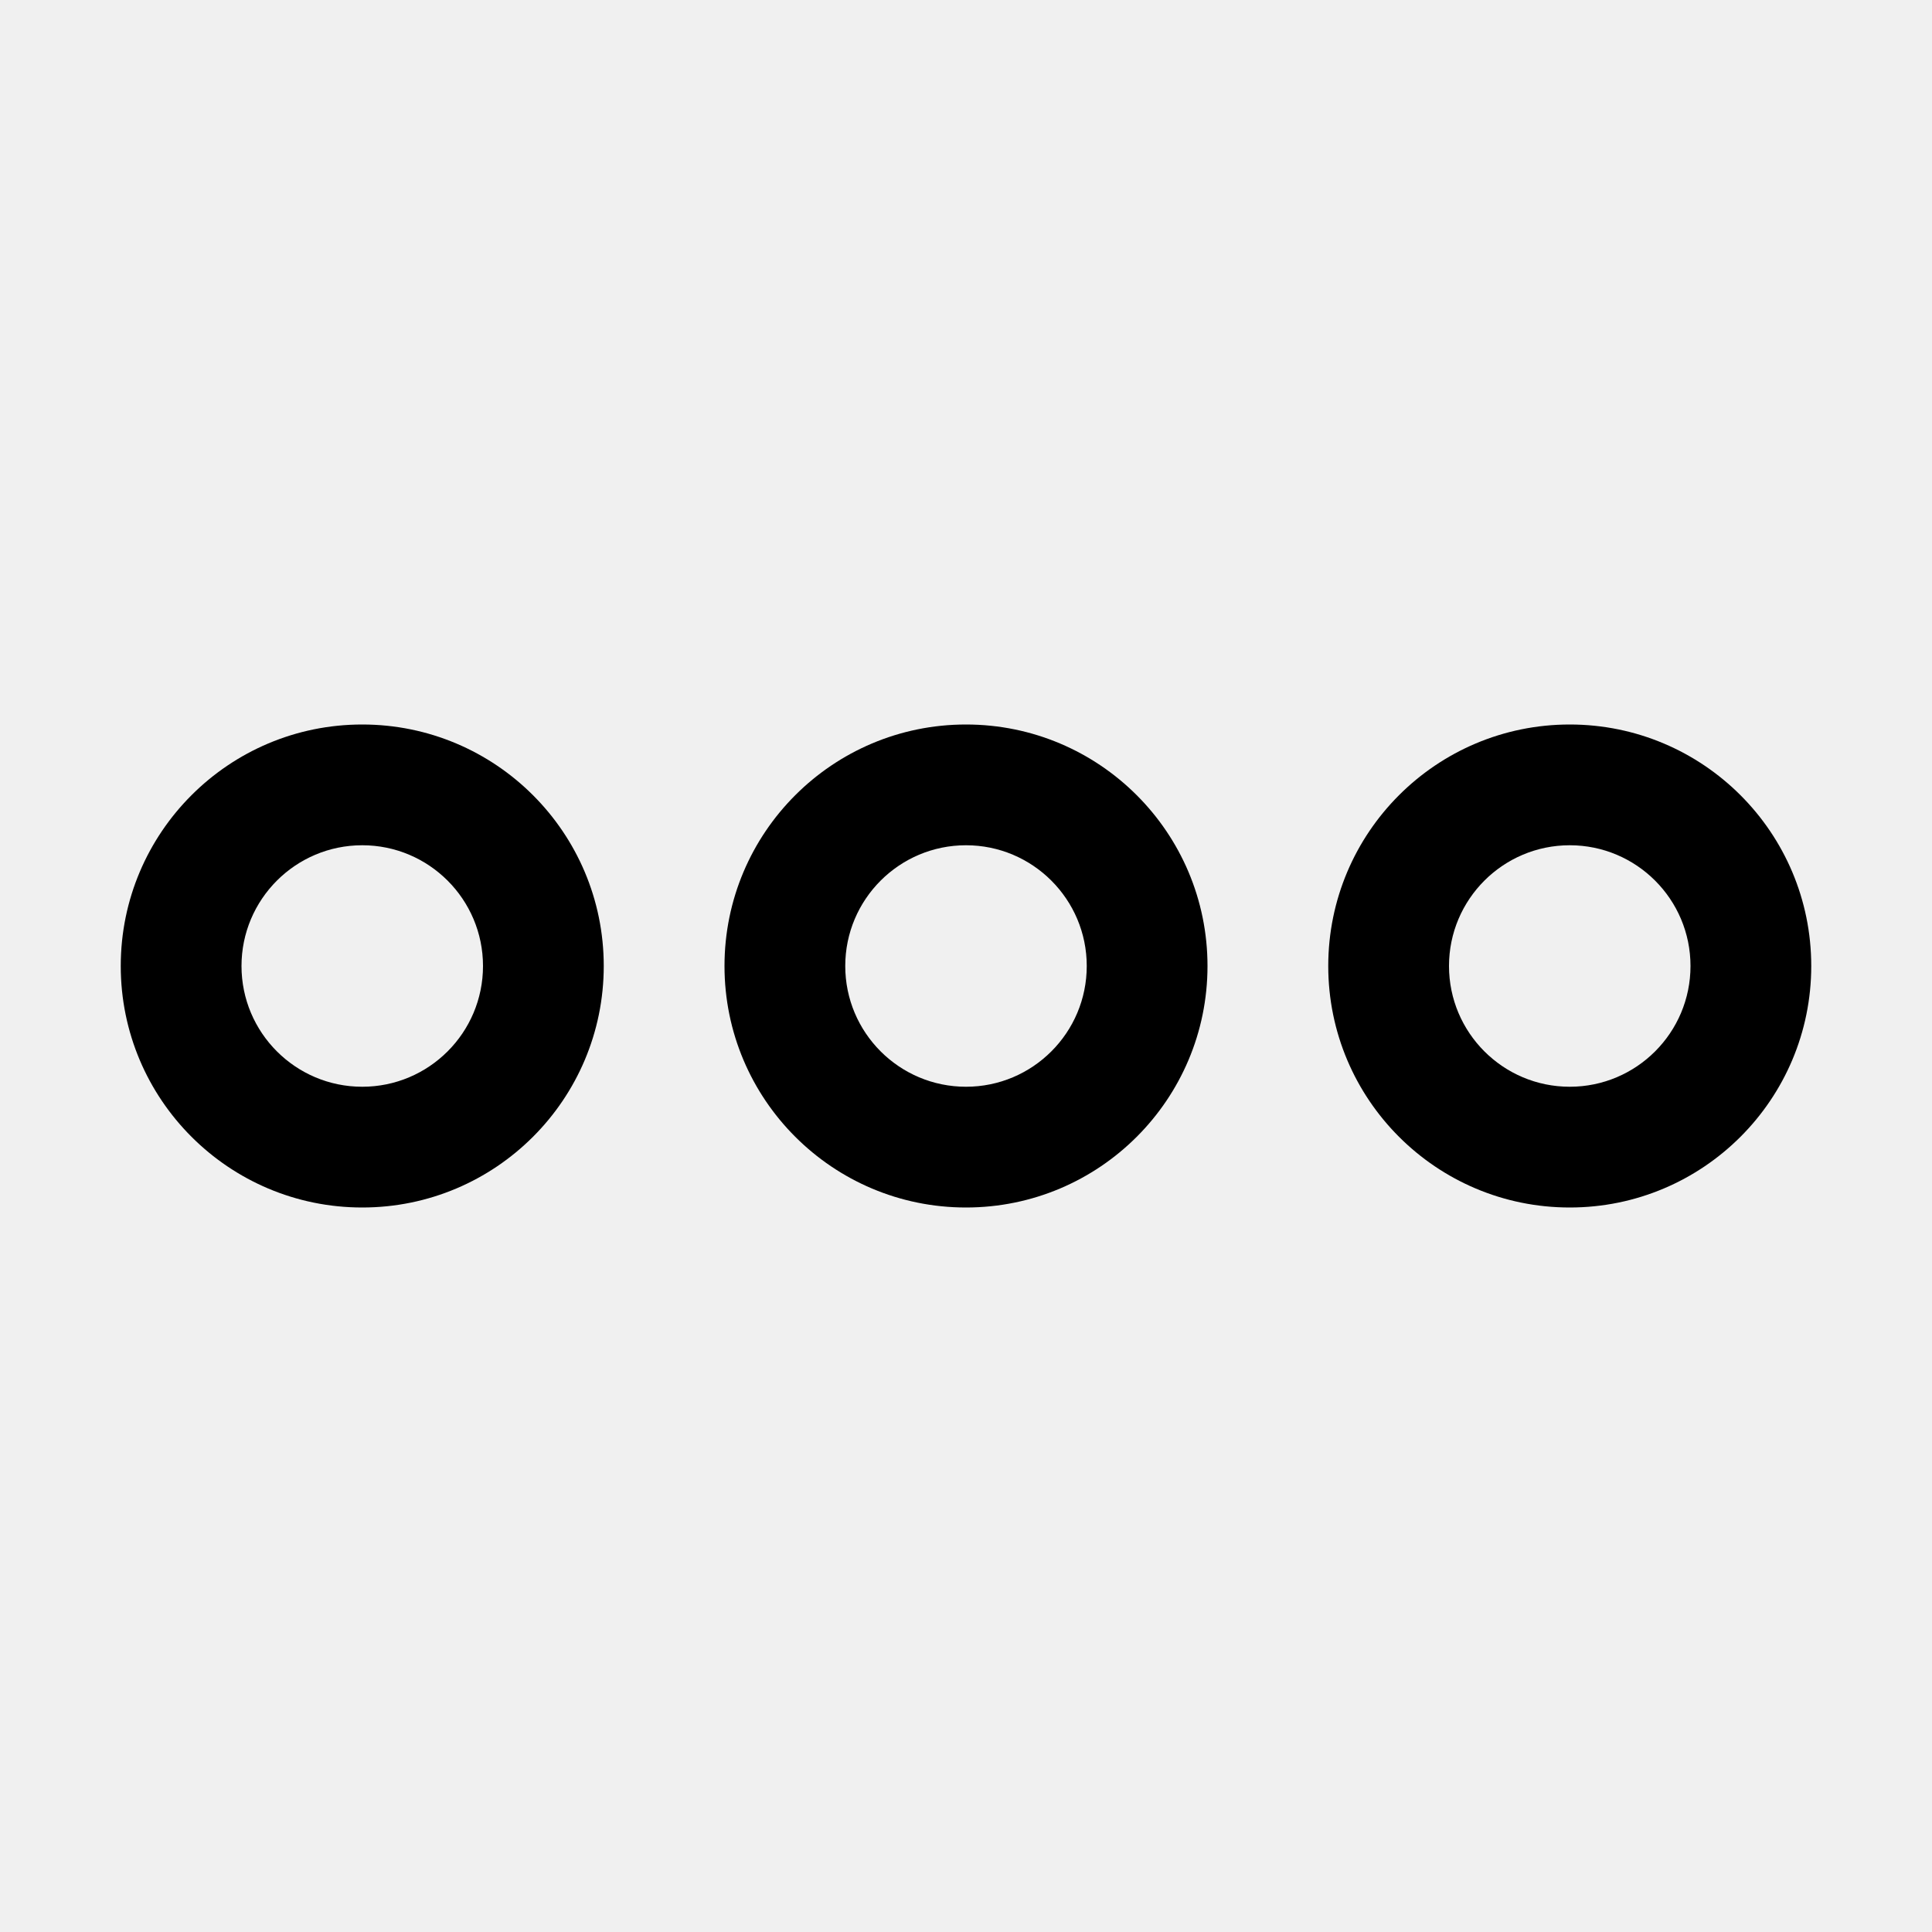
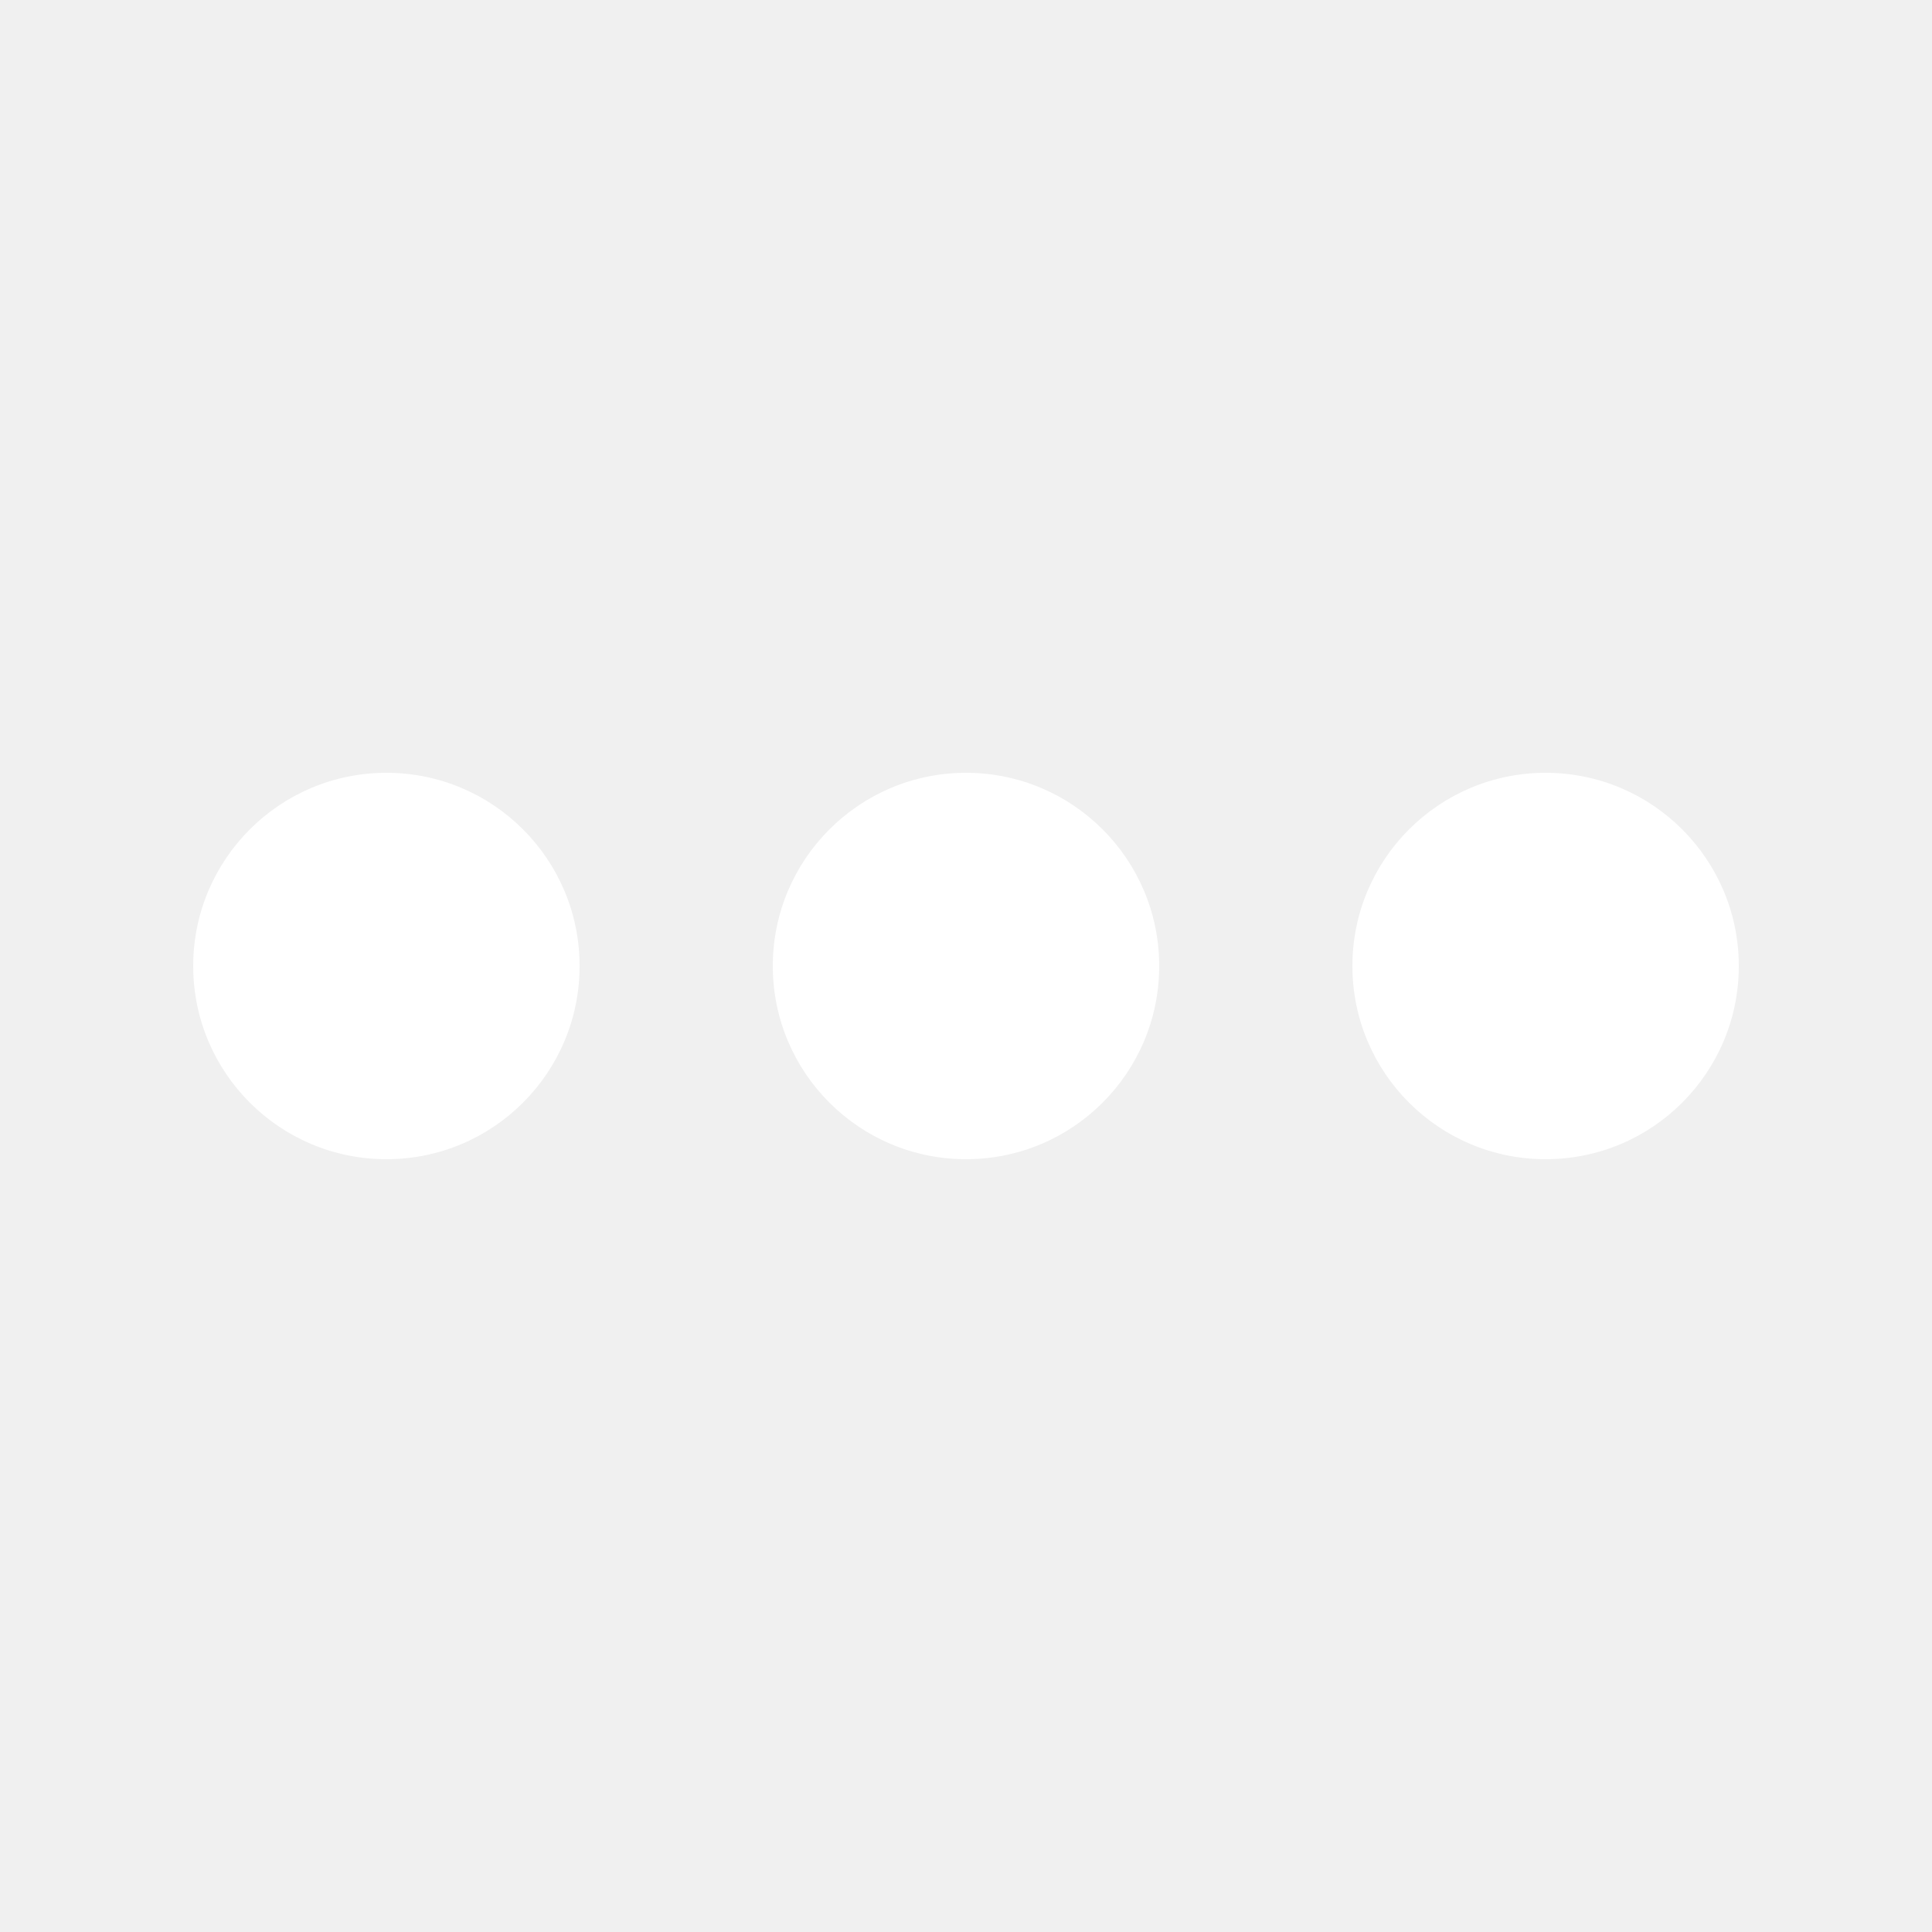
- <svg xmlns="http://www.w3.org/2000/svg" width="24" height="24" viewBox="0 0 24 24">
-   <path fill-rule="evenodd" clip-rule="evenodd" d="M16.5 12C16.5 13.657 17.843 15 19.5 15C21.157 15 22.5 13.657 22.5 12C22.5 10.343 21.157 9 19.5 9C17.843 9 16.5 10.343 16.5 12ZM18 12C18 12.828 18.672 13.5 19.5 13.5C20.328 13.5 21 12.828 21 12C21 11.172 20.328 10.5 19.5 10.5C18.672 10.5 18 11.172 18 12Z" />
-   <path fill-rule="evenodd" clip-rule="evenodd" d="M9 12C9 13.657 10.343 15 12 15C13.657 15 15 13.657 15 12C15 10.343 13.657 9 12 9C10.343 9 9 10.343 9 12ZM10.5 12C10.5 12.828 11.172 13.5 12 13.5C12.828 13.5 13.5 12.828 13.5 12C13.5 11.172 12.828 10.5 12 10.5C11.172 10.5 10.5 11.172 10.5 12Z" />
-   <path fill-rule="evenodd" clip-rule="evenodd" d="M4.5 15C2.843 15 1.5 13.657 1.5 12C1.5 10.343 2.843 9 4.5 9C6.157 9 7.5 10.343 7.5 12C7.5 13.657 6.157 15 4.5 15ZM4.5 13.5C3.672 13.5 3 12.828 3 12C3 11.172 3.672 10.5 4.5 10.5C5.328 10.5 6 11.172 6 12C6 12.828 5.328 13.5 4.5 13.5Z" />
+ <svg xmlns="http://www.w3.org/2000/svg" width="24" height="24" viewBox="0 0 24 24" fill="none">
+   <path d="M7.2 12C7.2 13.326 6.126 14.4 4.8 14.4C3.475 14.4 2.4 13.326 2.4 12C2.4 10.675 3.475 9.6 4.8 9.6C6.126 9.6 7.2 10.675 7.2 12Z" fill="white" />
+   <path d="M14.4 12C14.4 13.326 13.326 14.4 12 14.4C10.675 14.4 9.6 13.326 9.6 12C9.6 10.675 10.675 9.6 12 9.6C13.326 9.6 14.4 10.675 14.4 12Z" fill="white" />
+   <path d="M19.2 14.4C20.526 14.4 21.6 13.326 21.6 12C21.6 10.675 20.526 9.6 19.2 9.6C17.875 9.6 16.8 10.675 16.8 12C16.8 13.326 17.875 14.4 19.2 14.4Z" fill="white" />
</svg>
